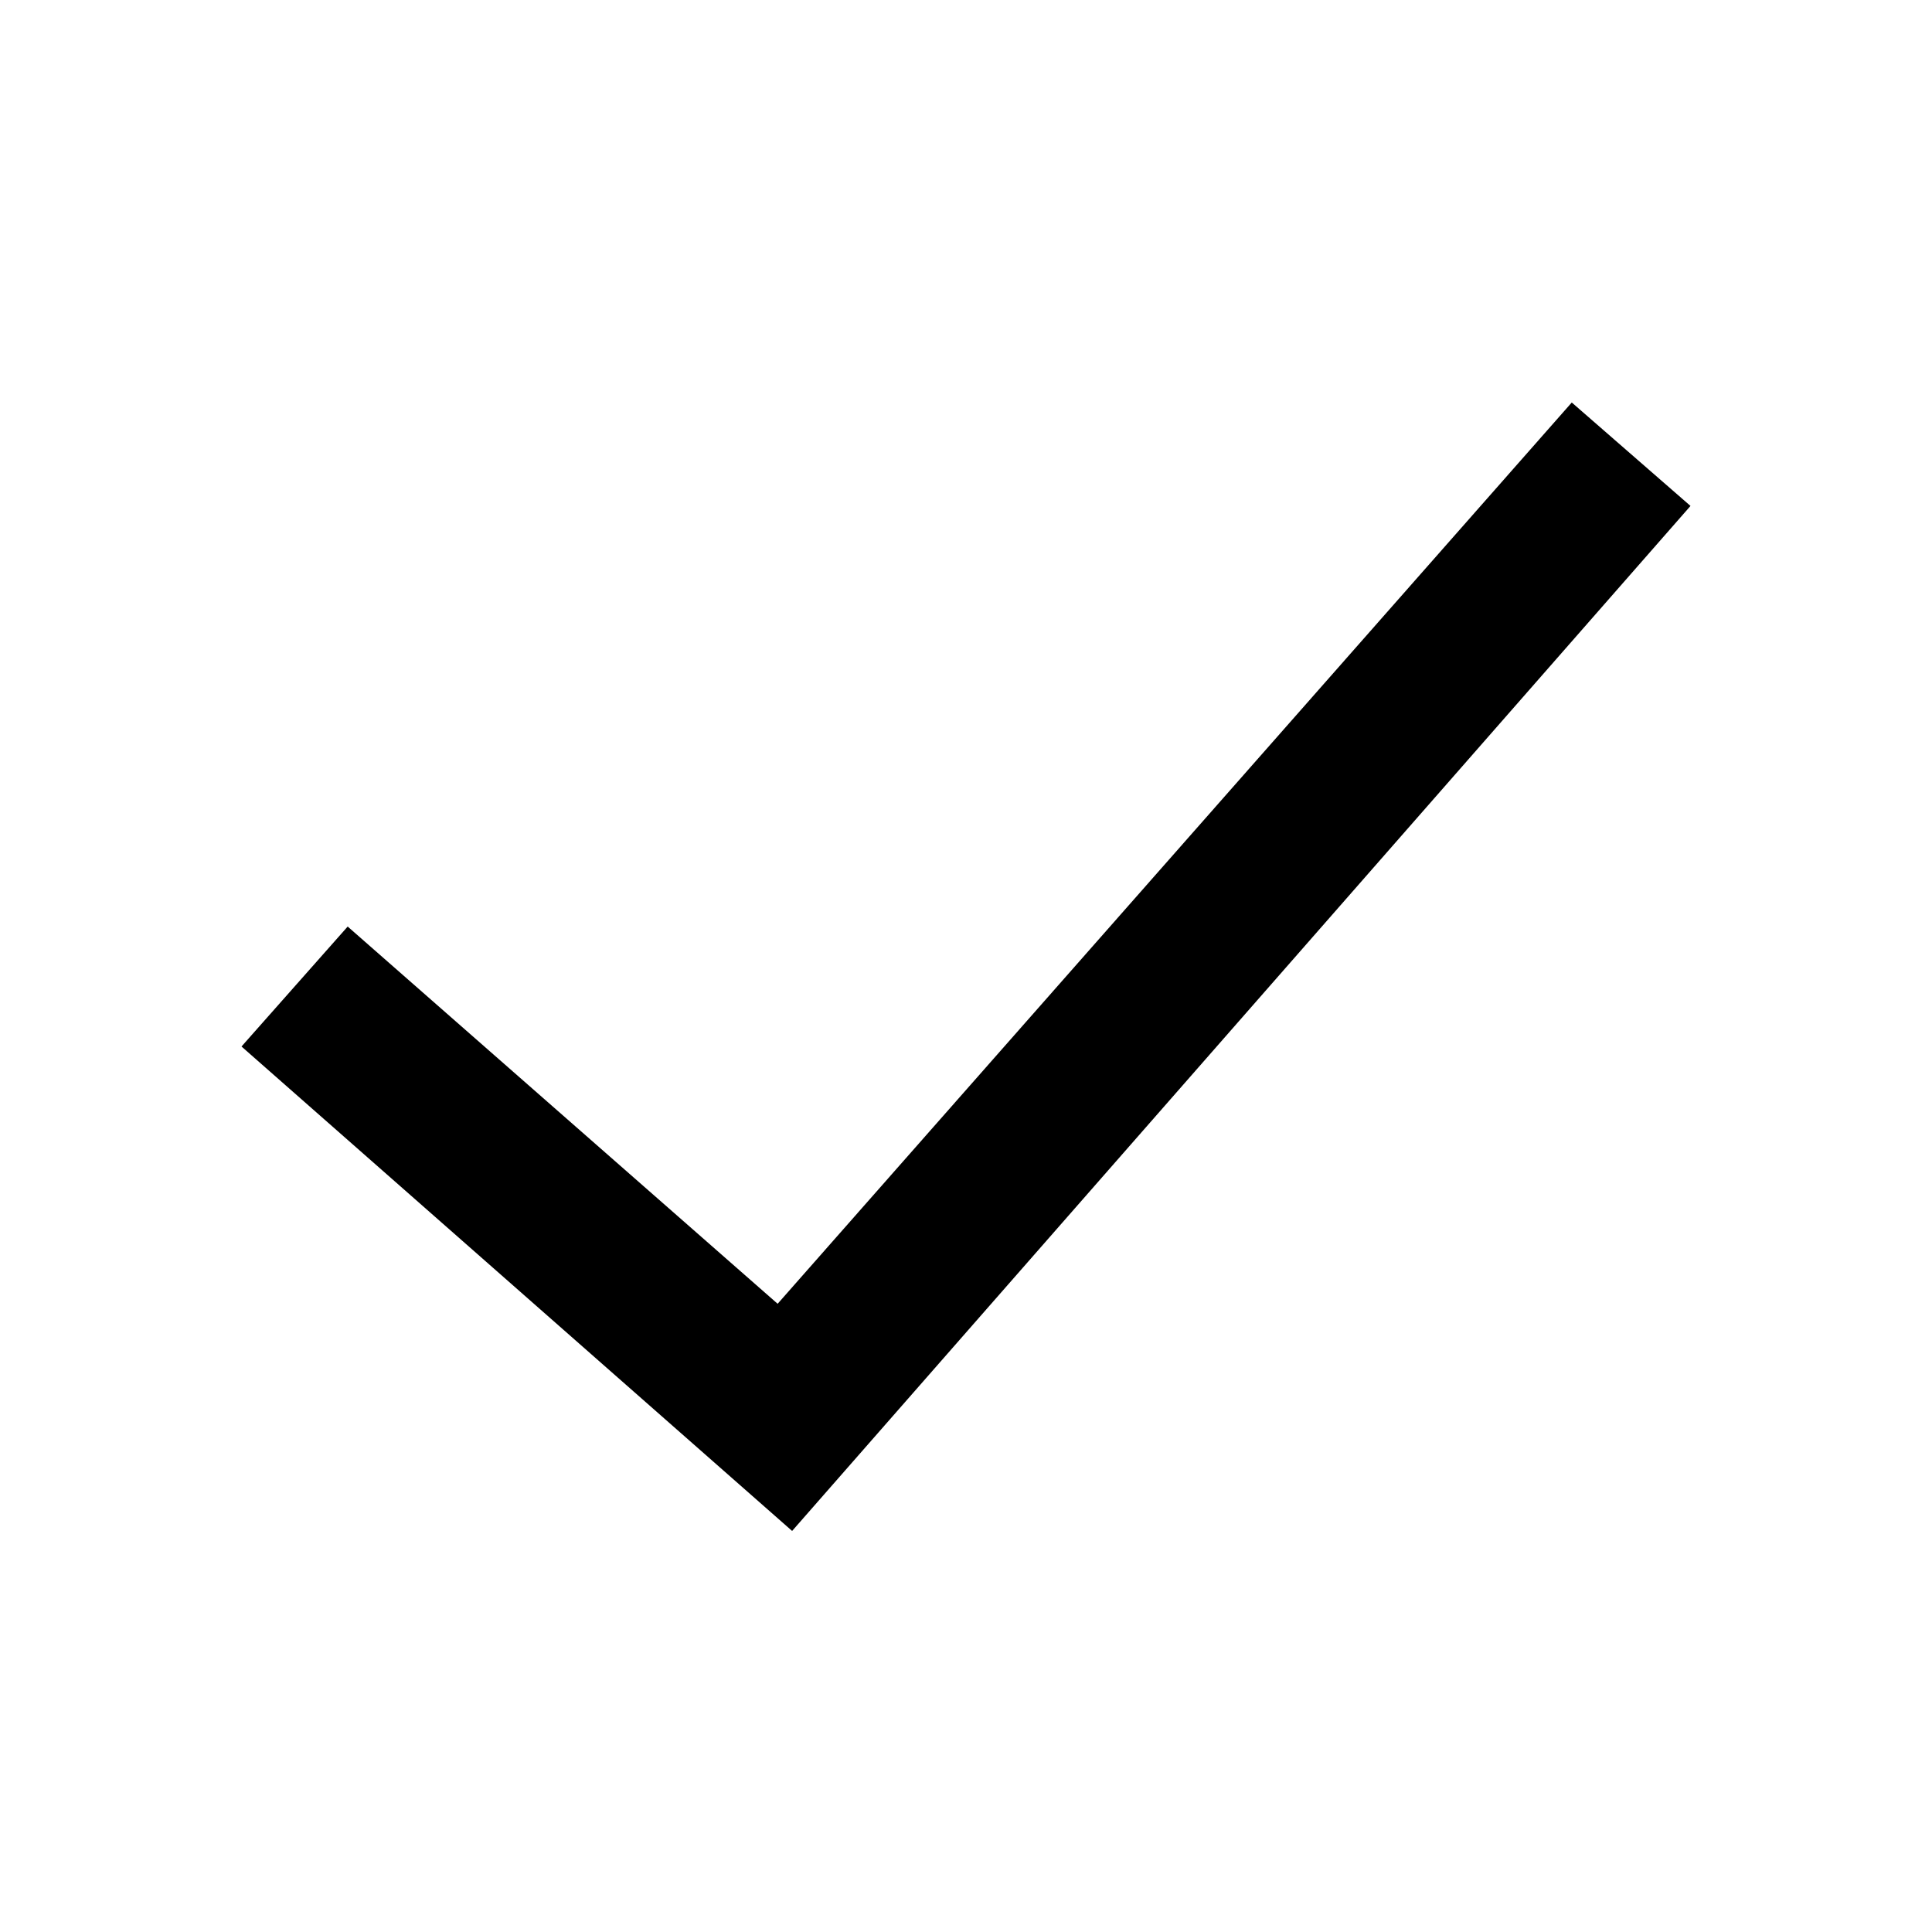
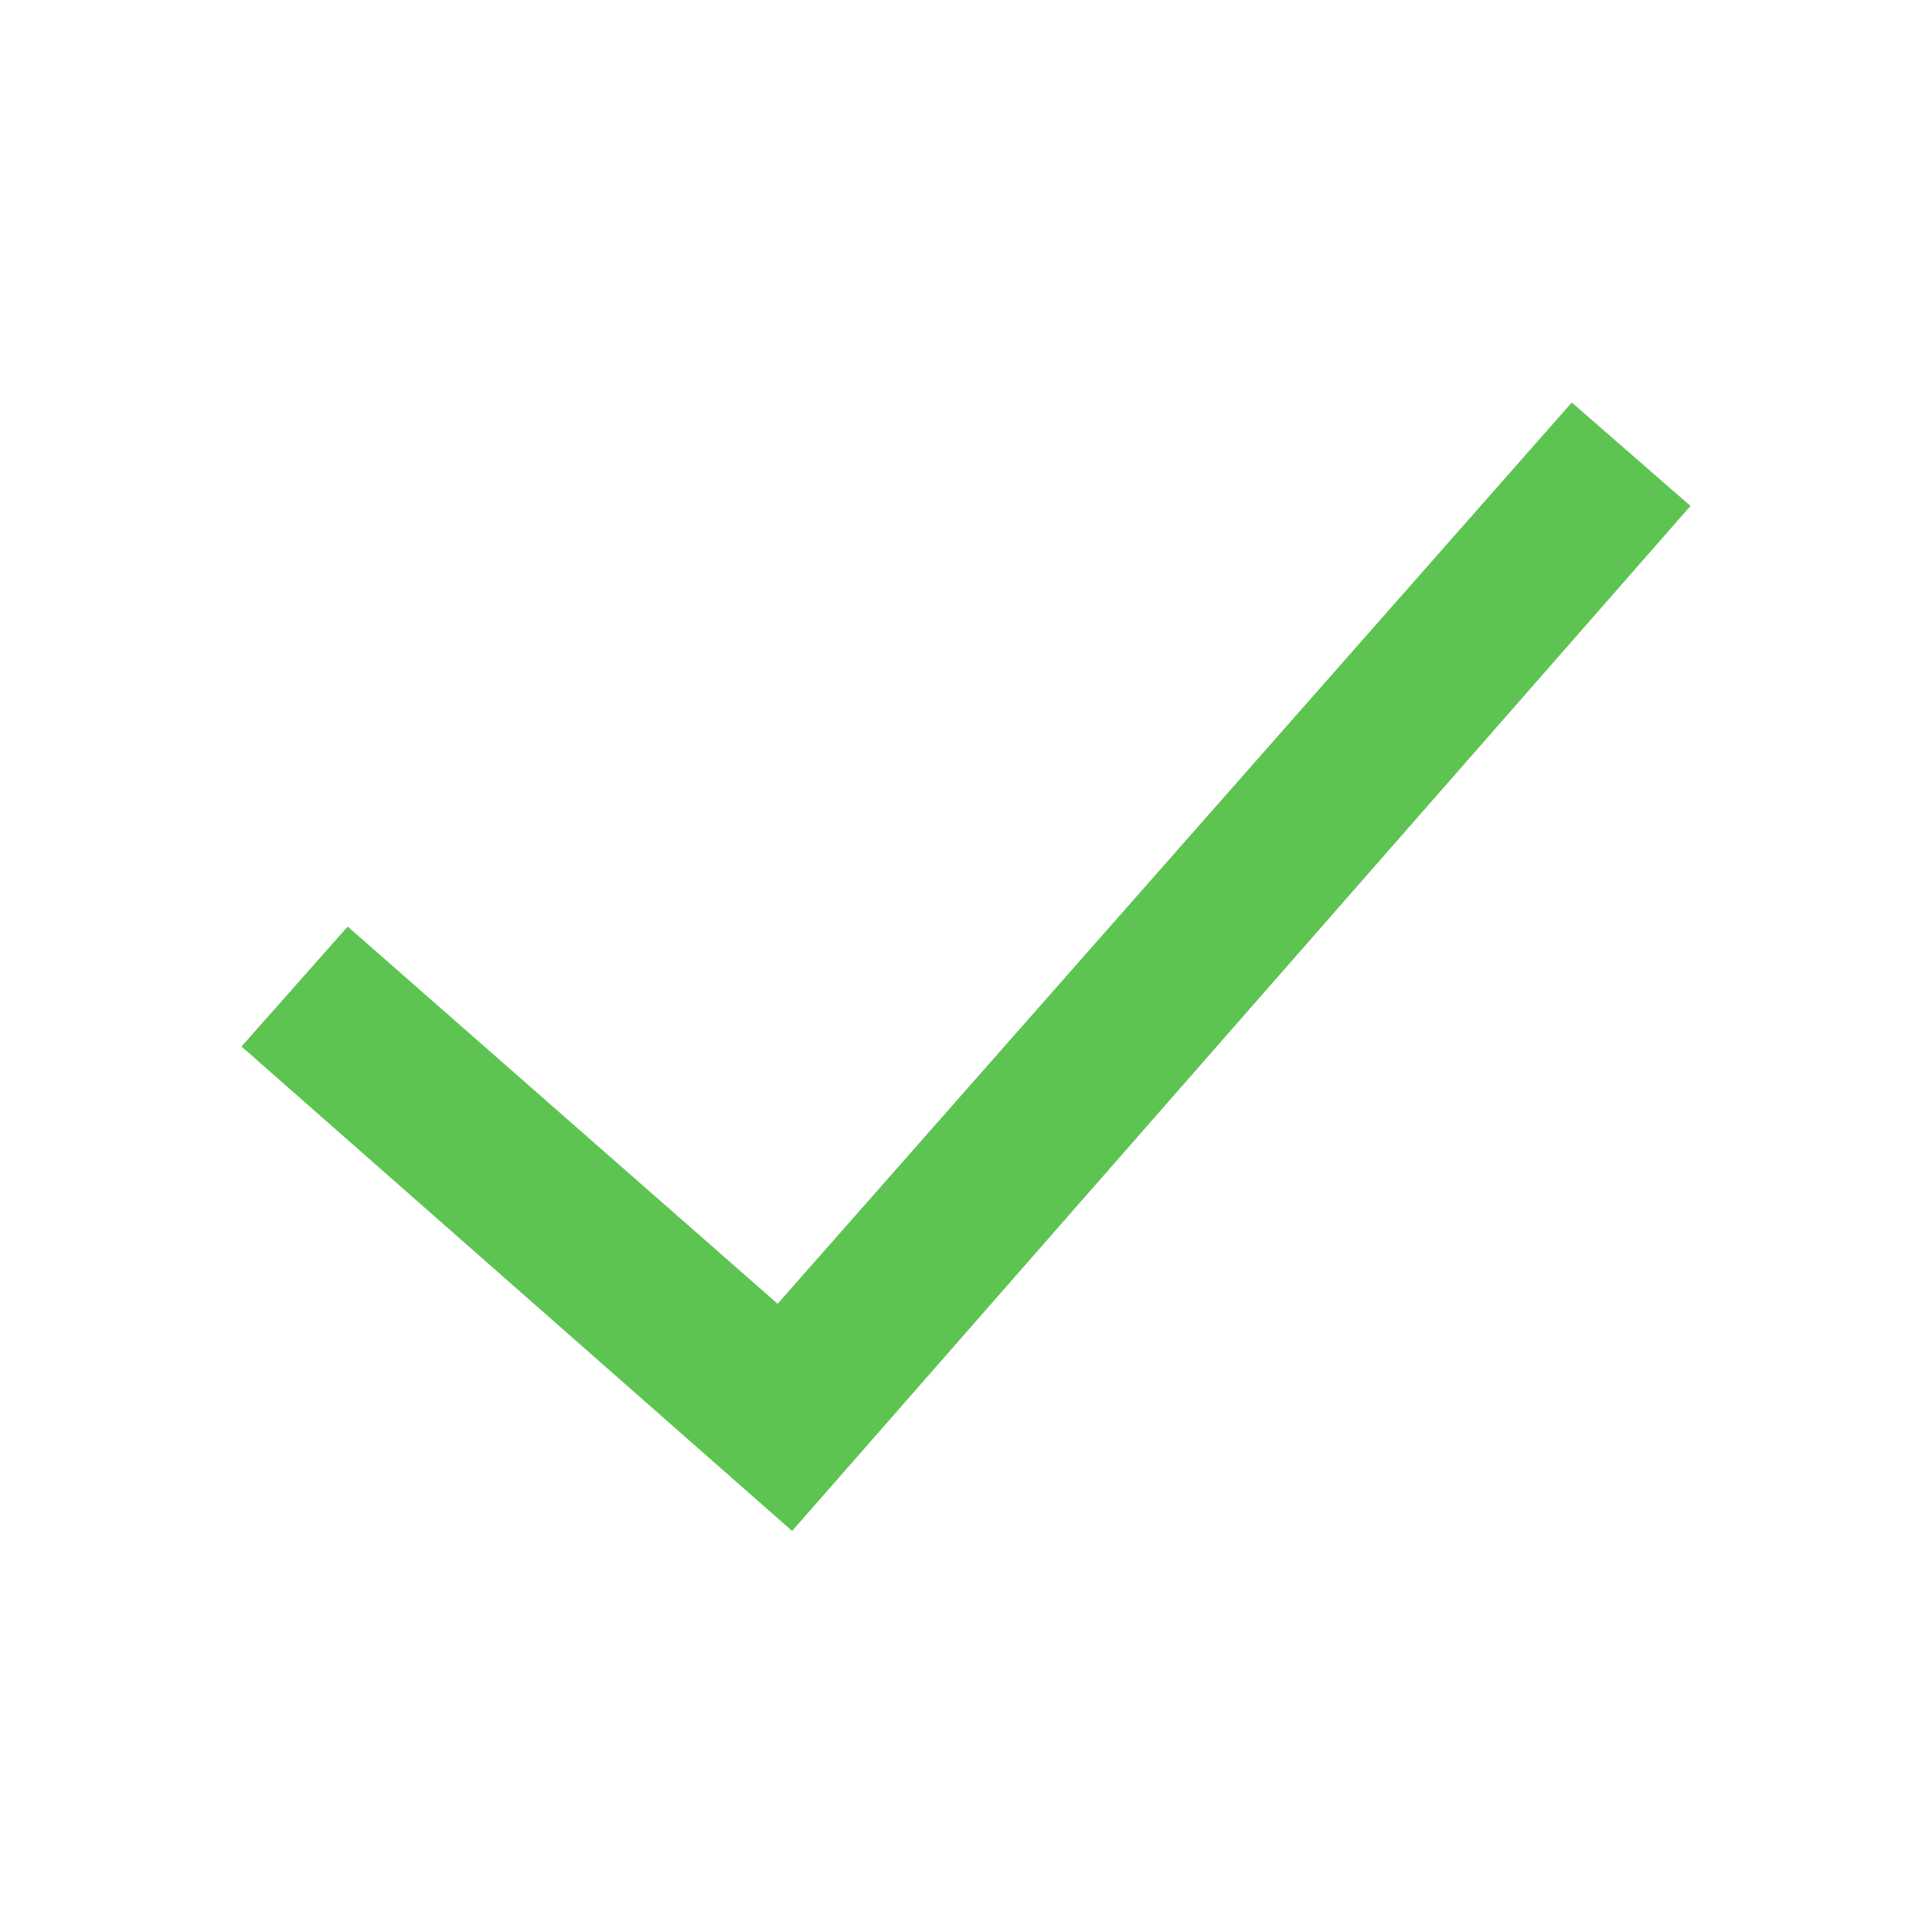
- <svg xmlns="http://www.w3.org/2000/svg" width="24" height="24" fill-rule="evenodd" clip-rule="evenodd">
+ <svg xmlns="http://www.w3.org/2000/svg" width="24" height="24" fill-rule="evenodd" style="fill:#5dc452" clip-rule="evenodd">
  <path d="M21 6.285l-11.16 12.733-6.84-6.018 1.319-1.49 5.341 4.686 9.865-11.196 1.475 1.285z" />
</svg>
